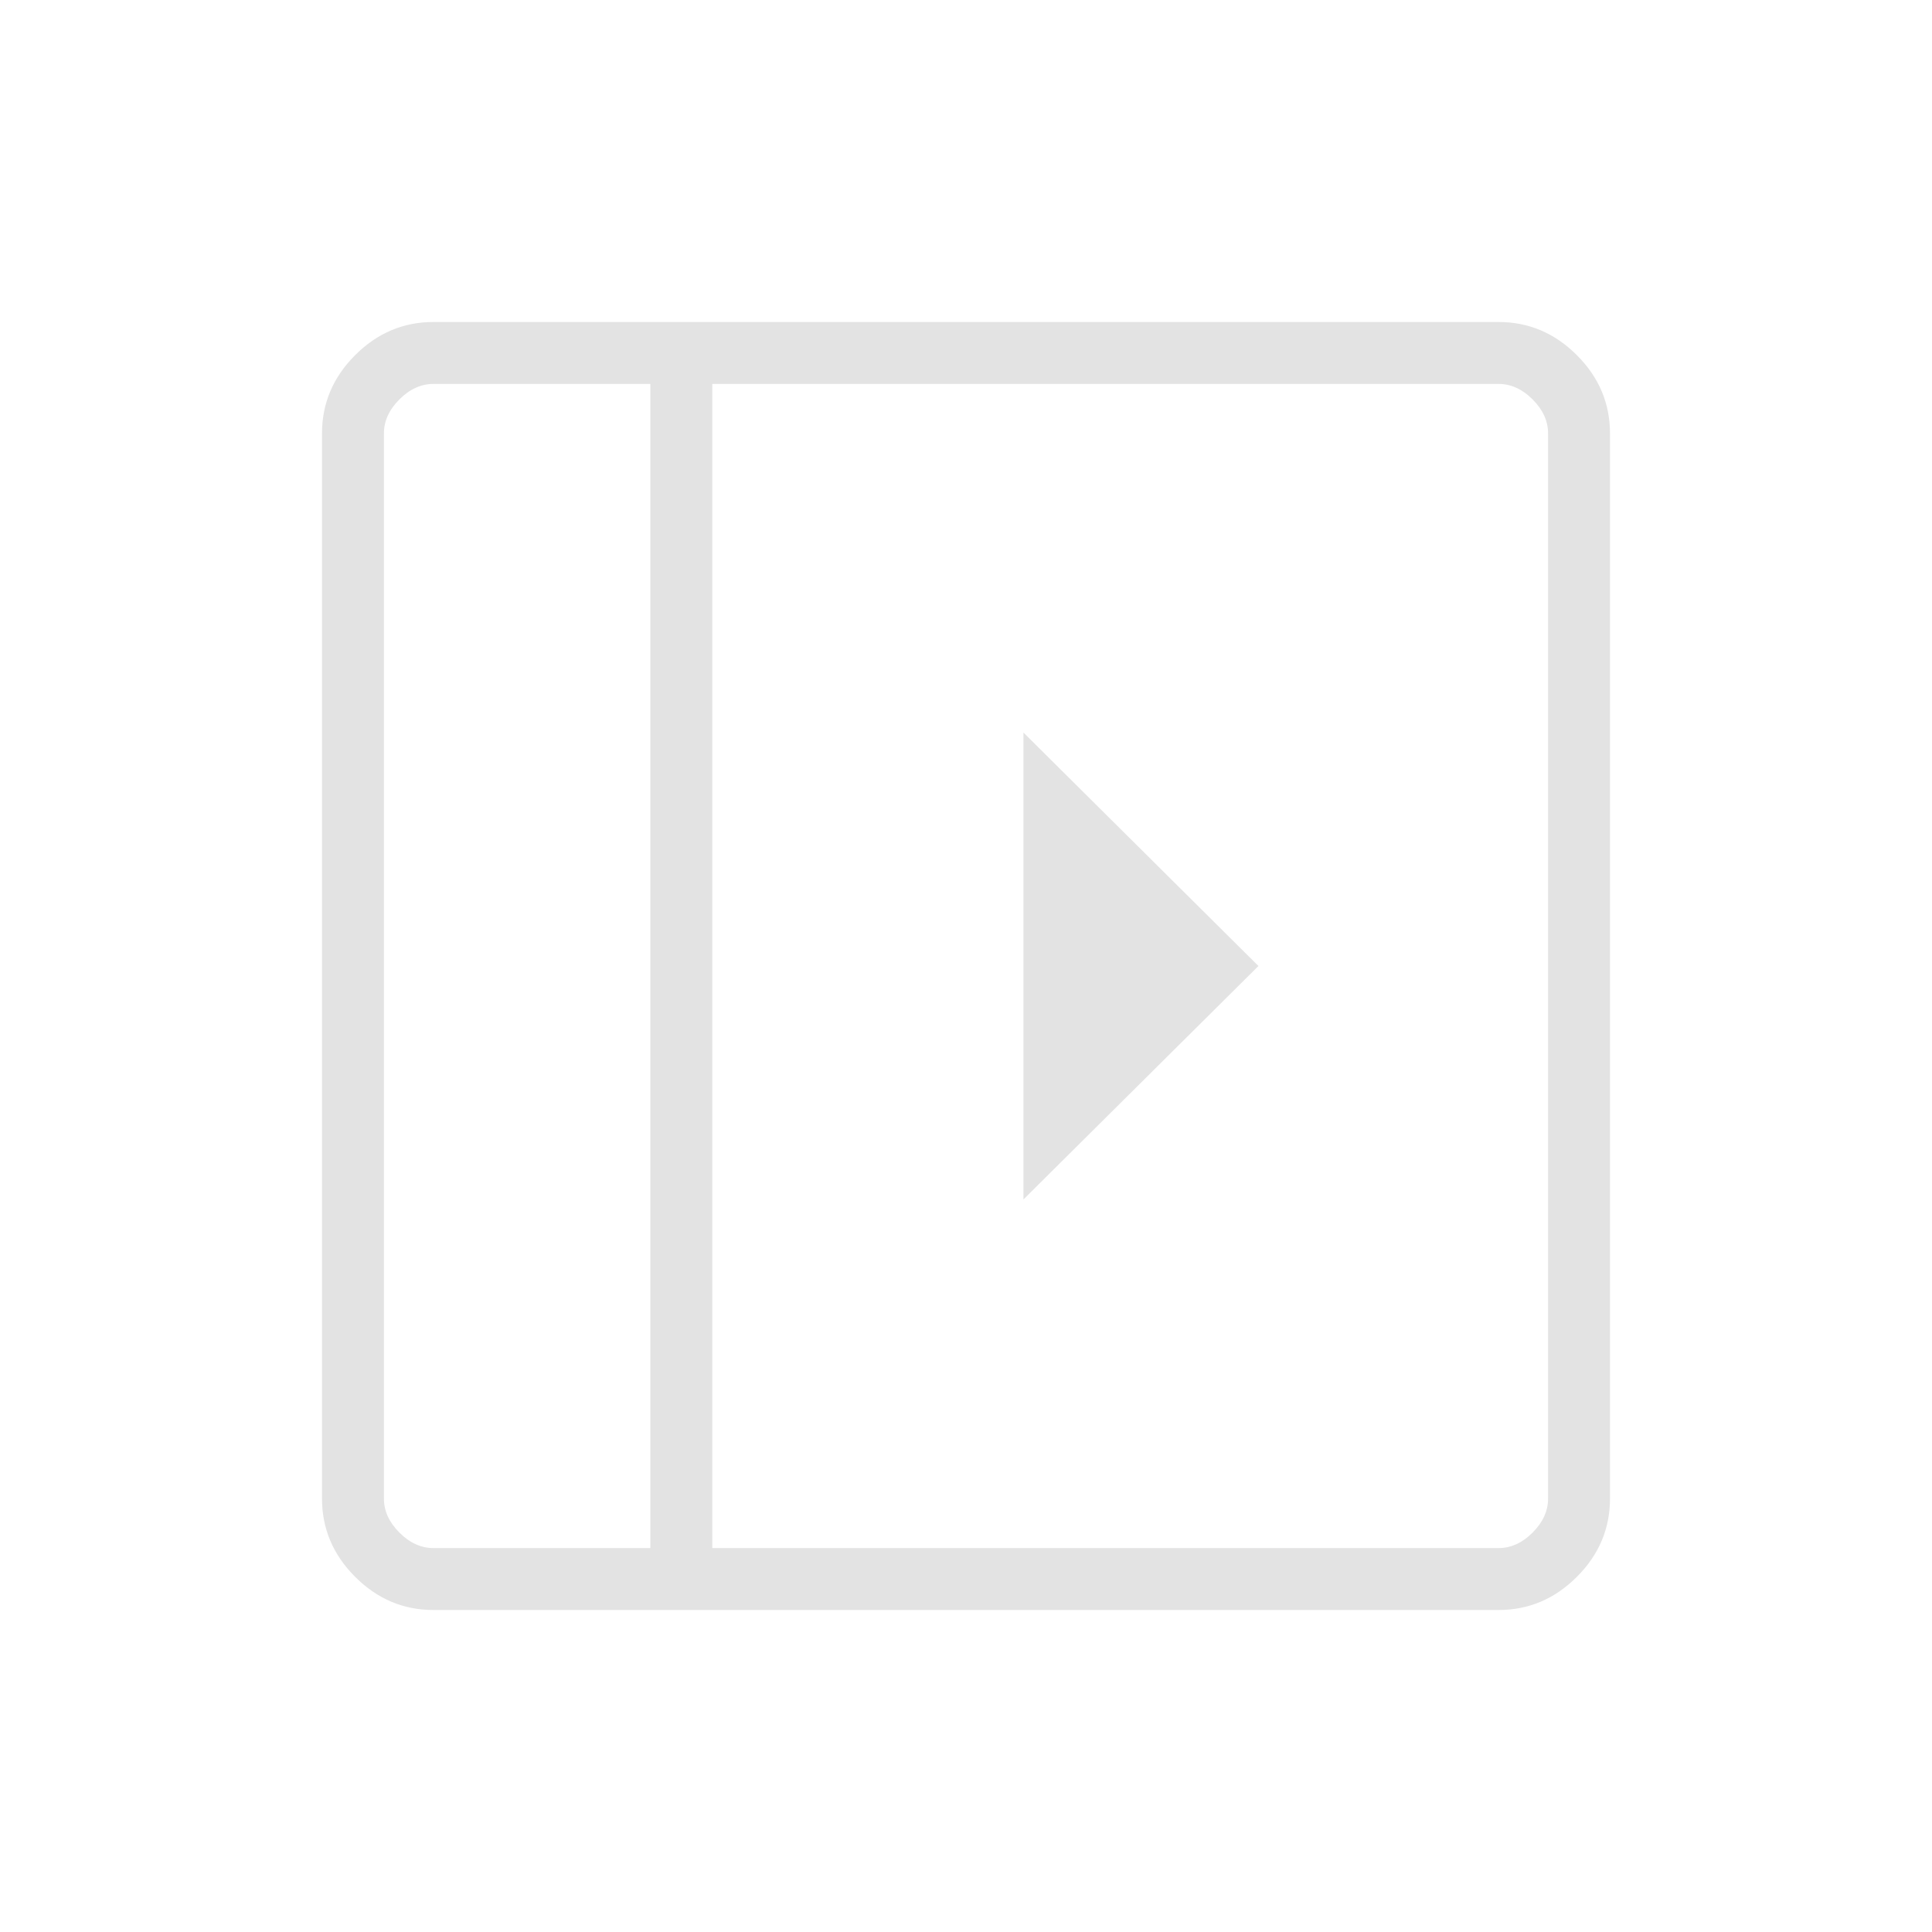
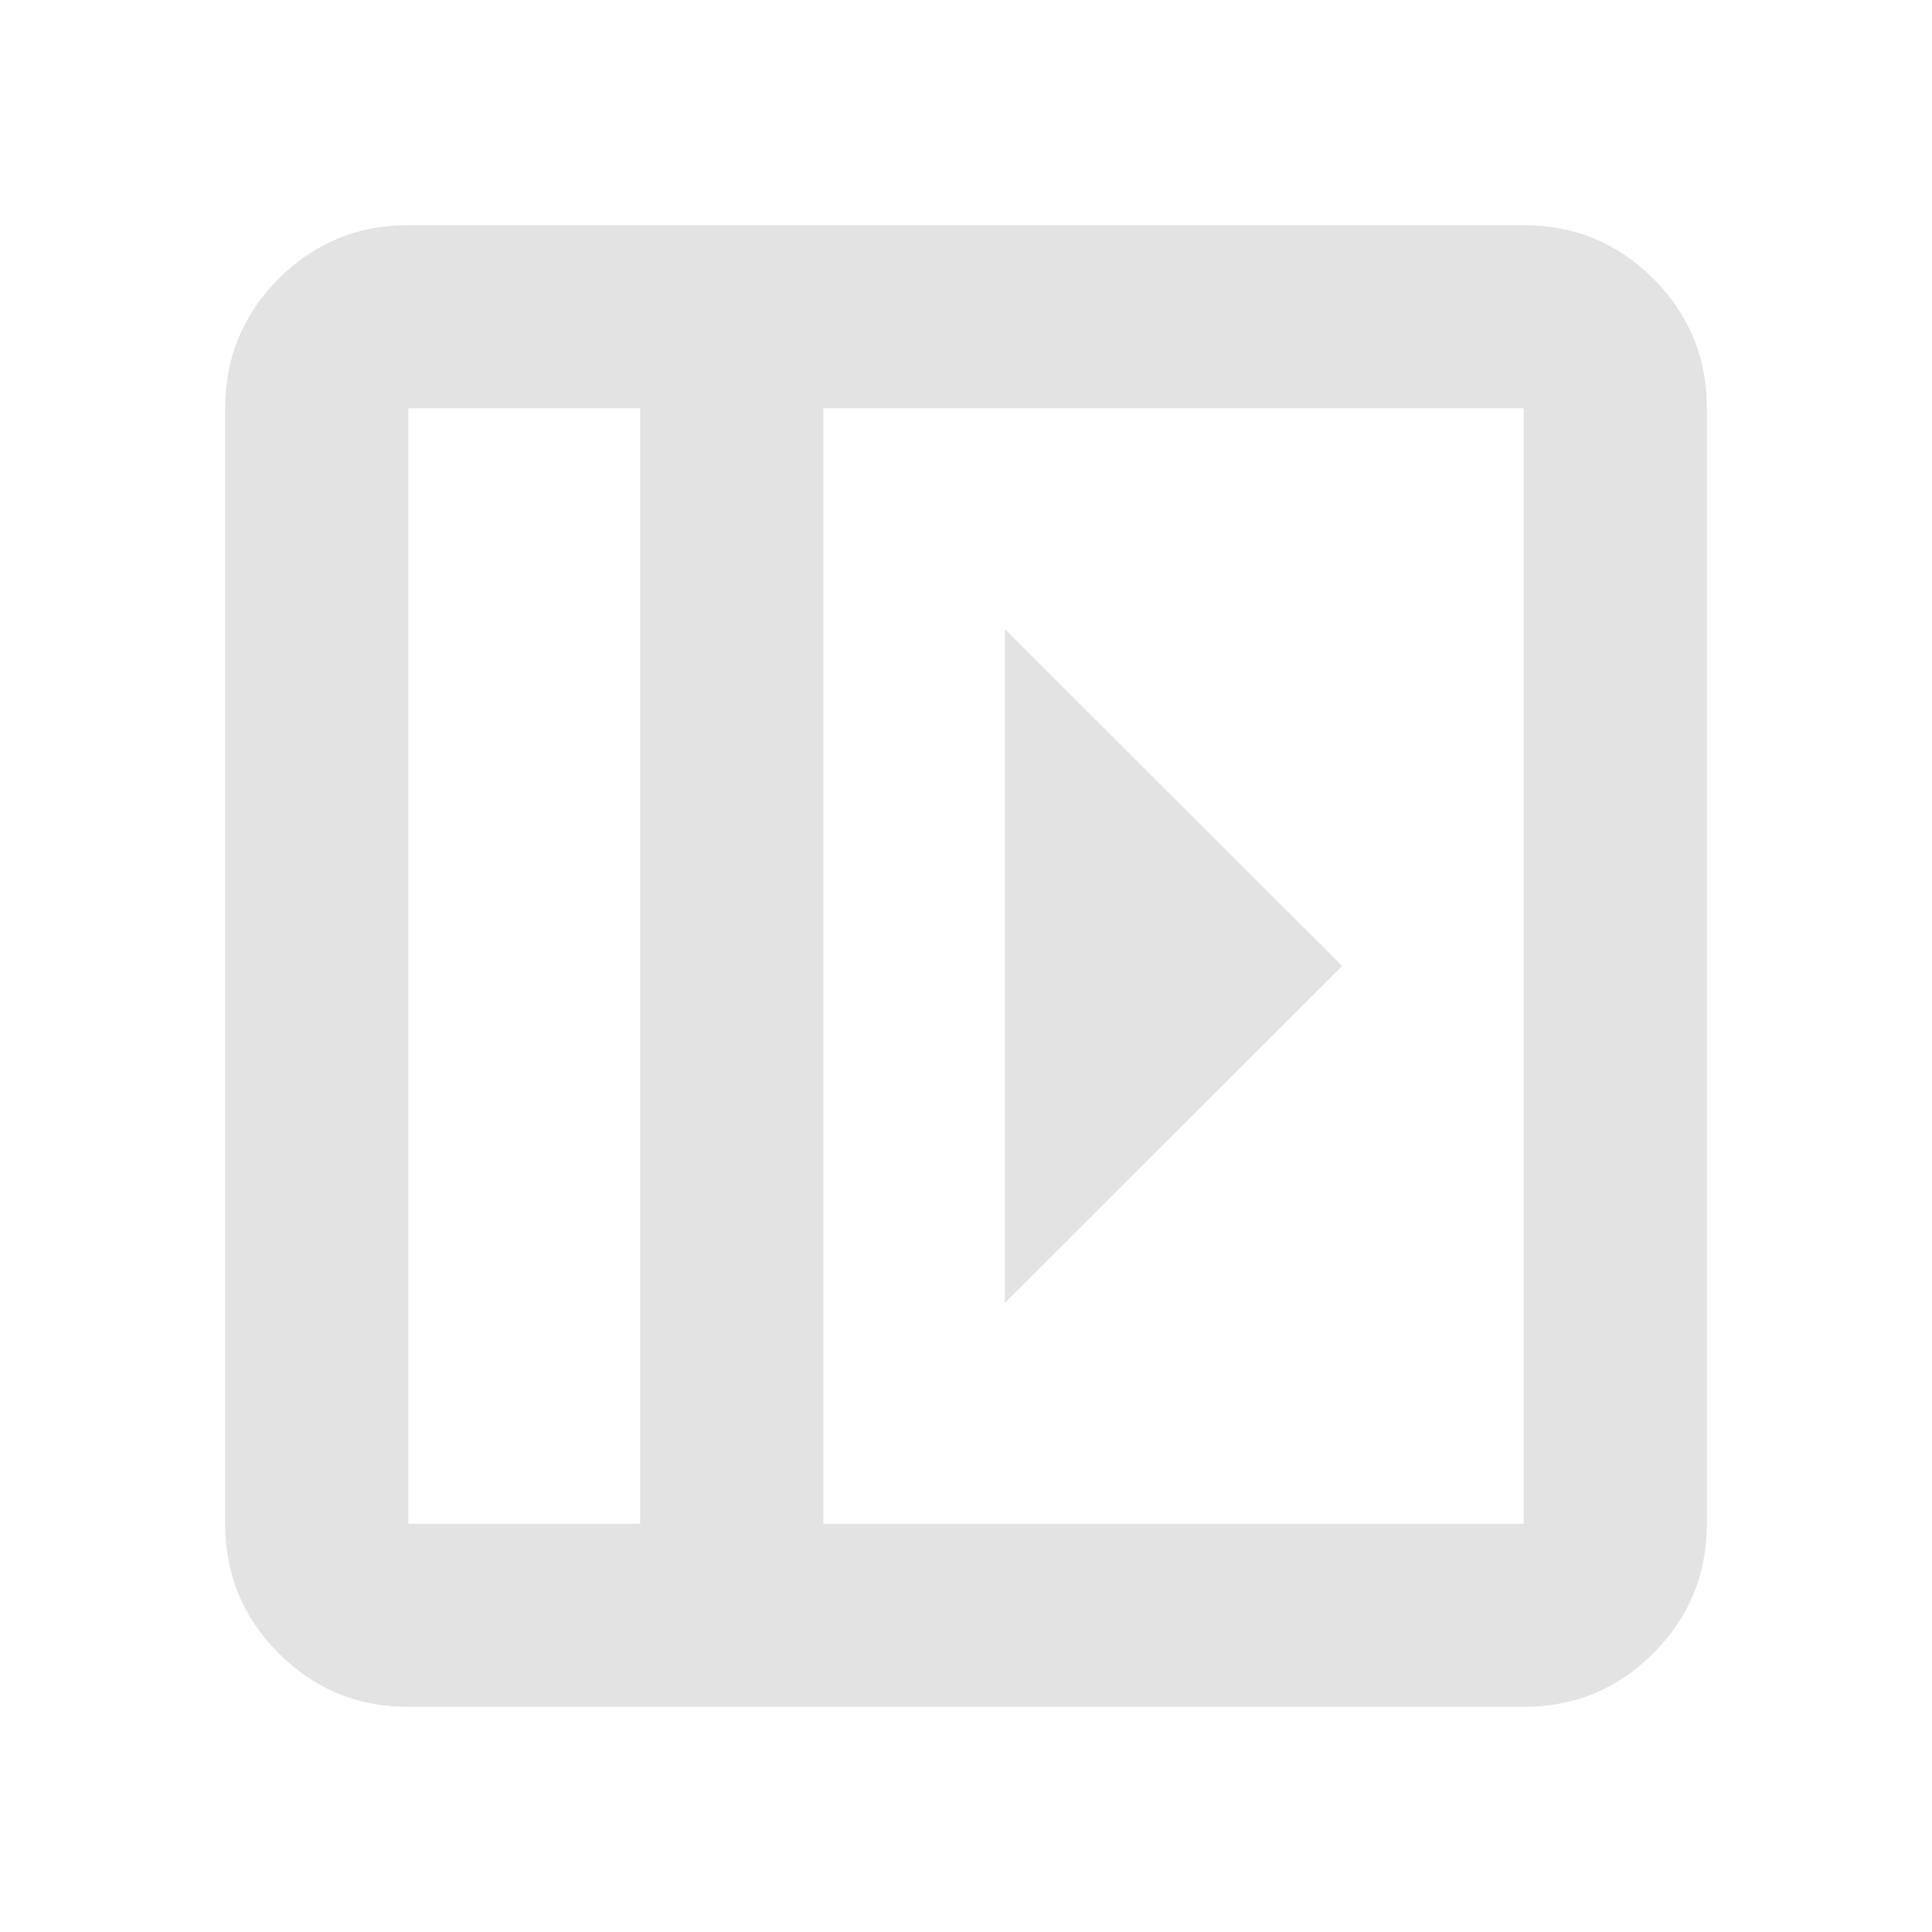
- <svg xmlns="http://www.w3.org/2000/svg" height="48px" viewBox="0 -960 960 960" width="48px" fill="#e3e3e3">
-   <path d="M508.54-596v232l116.77-116-116.77-116ZM215.38-160q-22.44 0-38.91-16.47Q160-192.94 160-215.38v-529.24q0-22.44 16.47-38.91Q192.94-800 215.38-800h529.24q22.44 0 38.91 16.47Q800-767.06 800-744.62v529.24q0 22.44-16.47 38.91Q767.06-160 744.62-160H215.38Zm107.77-30.77v-578.46H215.38q-9.23 0-16.92 7.69-7.69 7.69-7.69 16.92v529.24q0 9.23 7.69 16.92 7.69 7.69 16.92 7.69h107.77Zm30.77 0h390.7q9.23 0 16.92-7.69 7.69-7.69 7.69-16.92v-529.24q0-9.23-7.69-16.92-7.69-7.69-16.92-7.69h-390.7v578.46Zm-30.77 0H190.77h132.38Z" />
+ <svg xmlns="http://www.w3.org/2000/svg" height="24px" viewBox="0 -960 960 960" width="24px" fill="#e3e3e3">
+   <path d="M499.28-647.41v334.82L666.93-480 499.28-647.41ZM202.87-111.87q-37.78 0-64.39-26.61t-26.61-64.39v-554.26q0-37.78 26.61-64.39t64.39-26.61h554.26q37.78 0 64.39 26.61t26.61 64.39v554.26q0 37.78-26.61 64.39t-64.39 26.61H202.87Zm115.22-91v-554.26H202.87v554.26h115.22Zm91 0h348.04v-554.26H409.09v554.26Zm-91 0H202.87h115.22Z" />
</svg>
